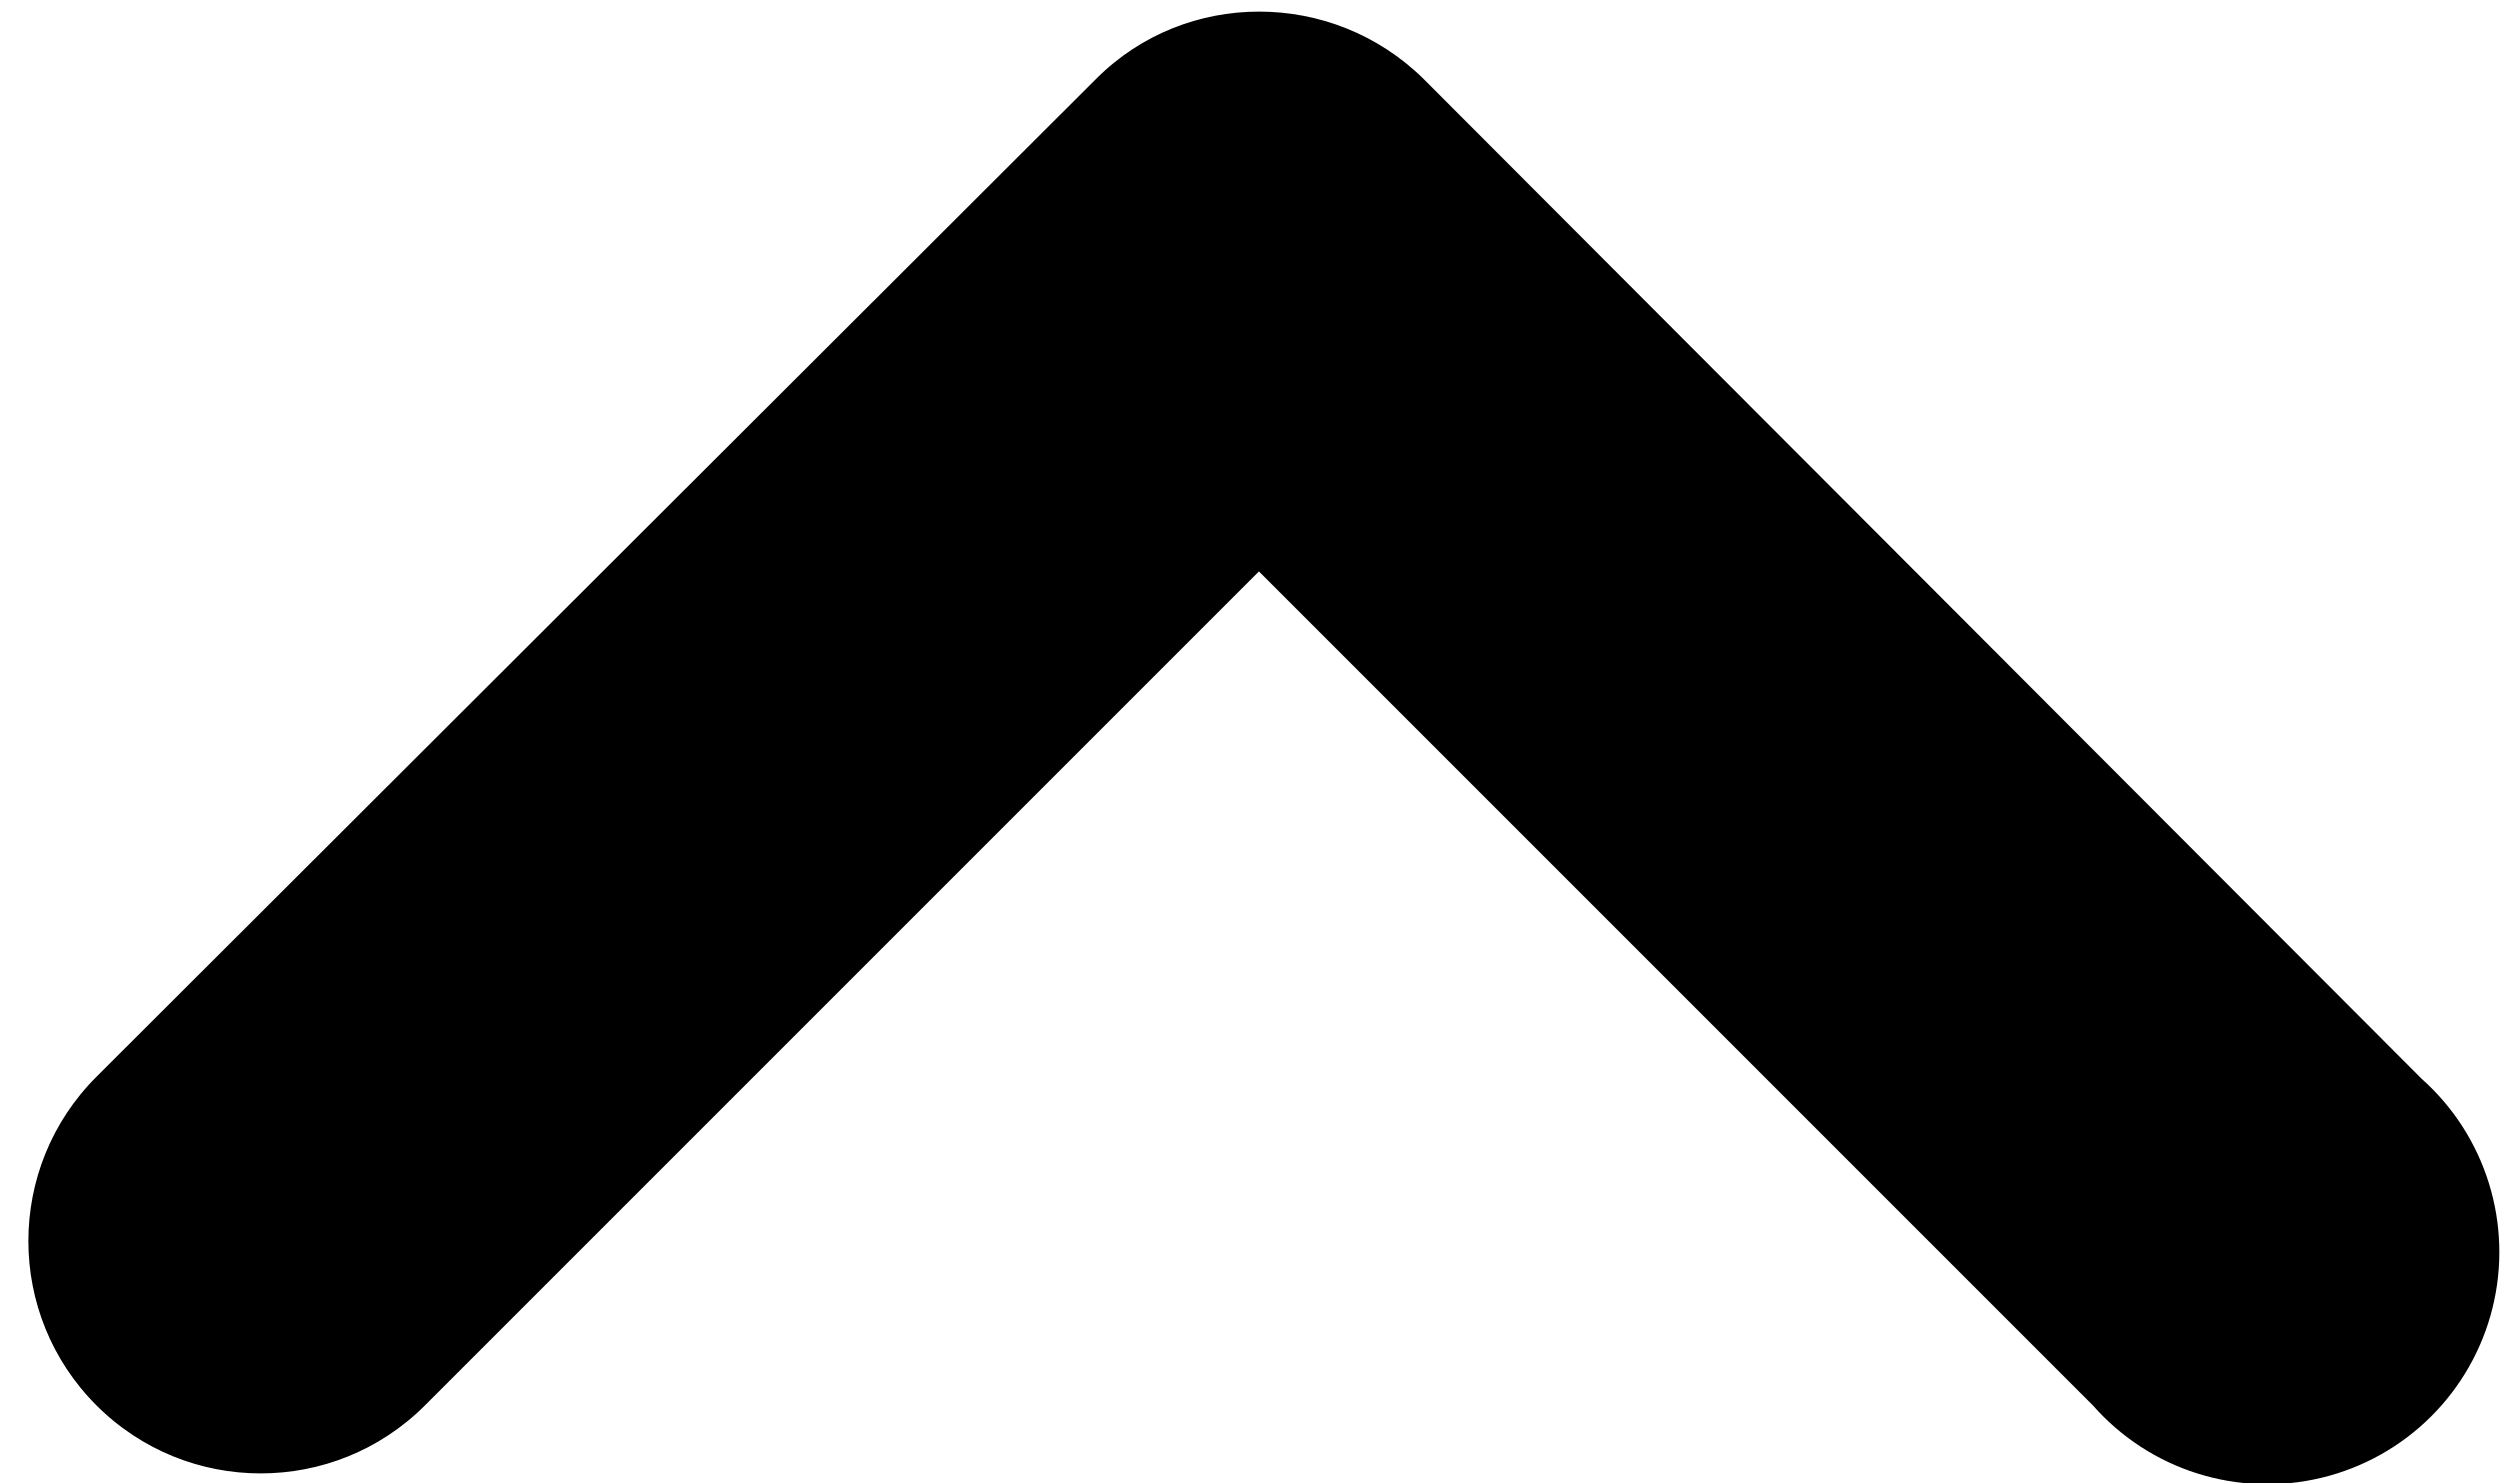
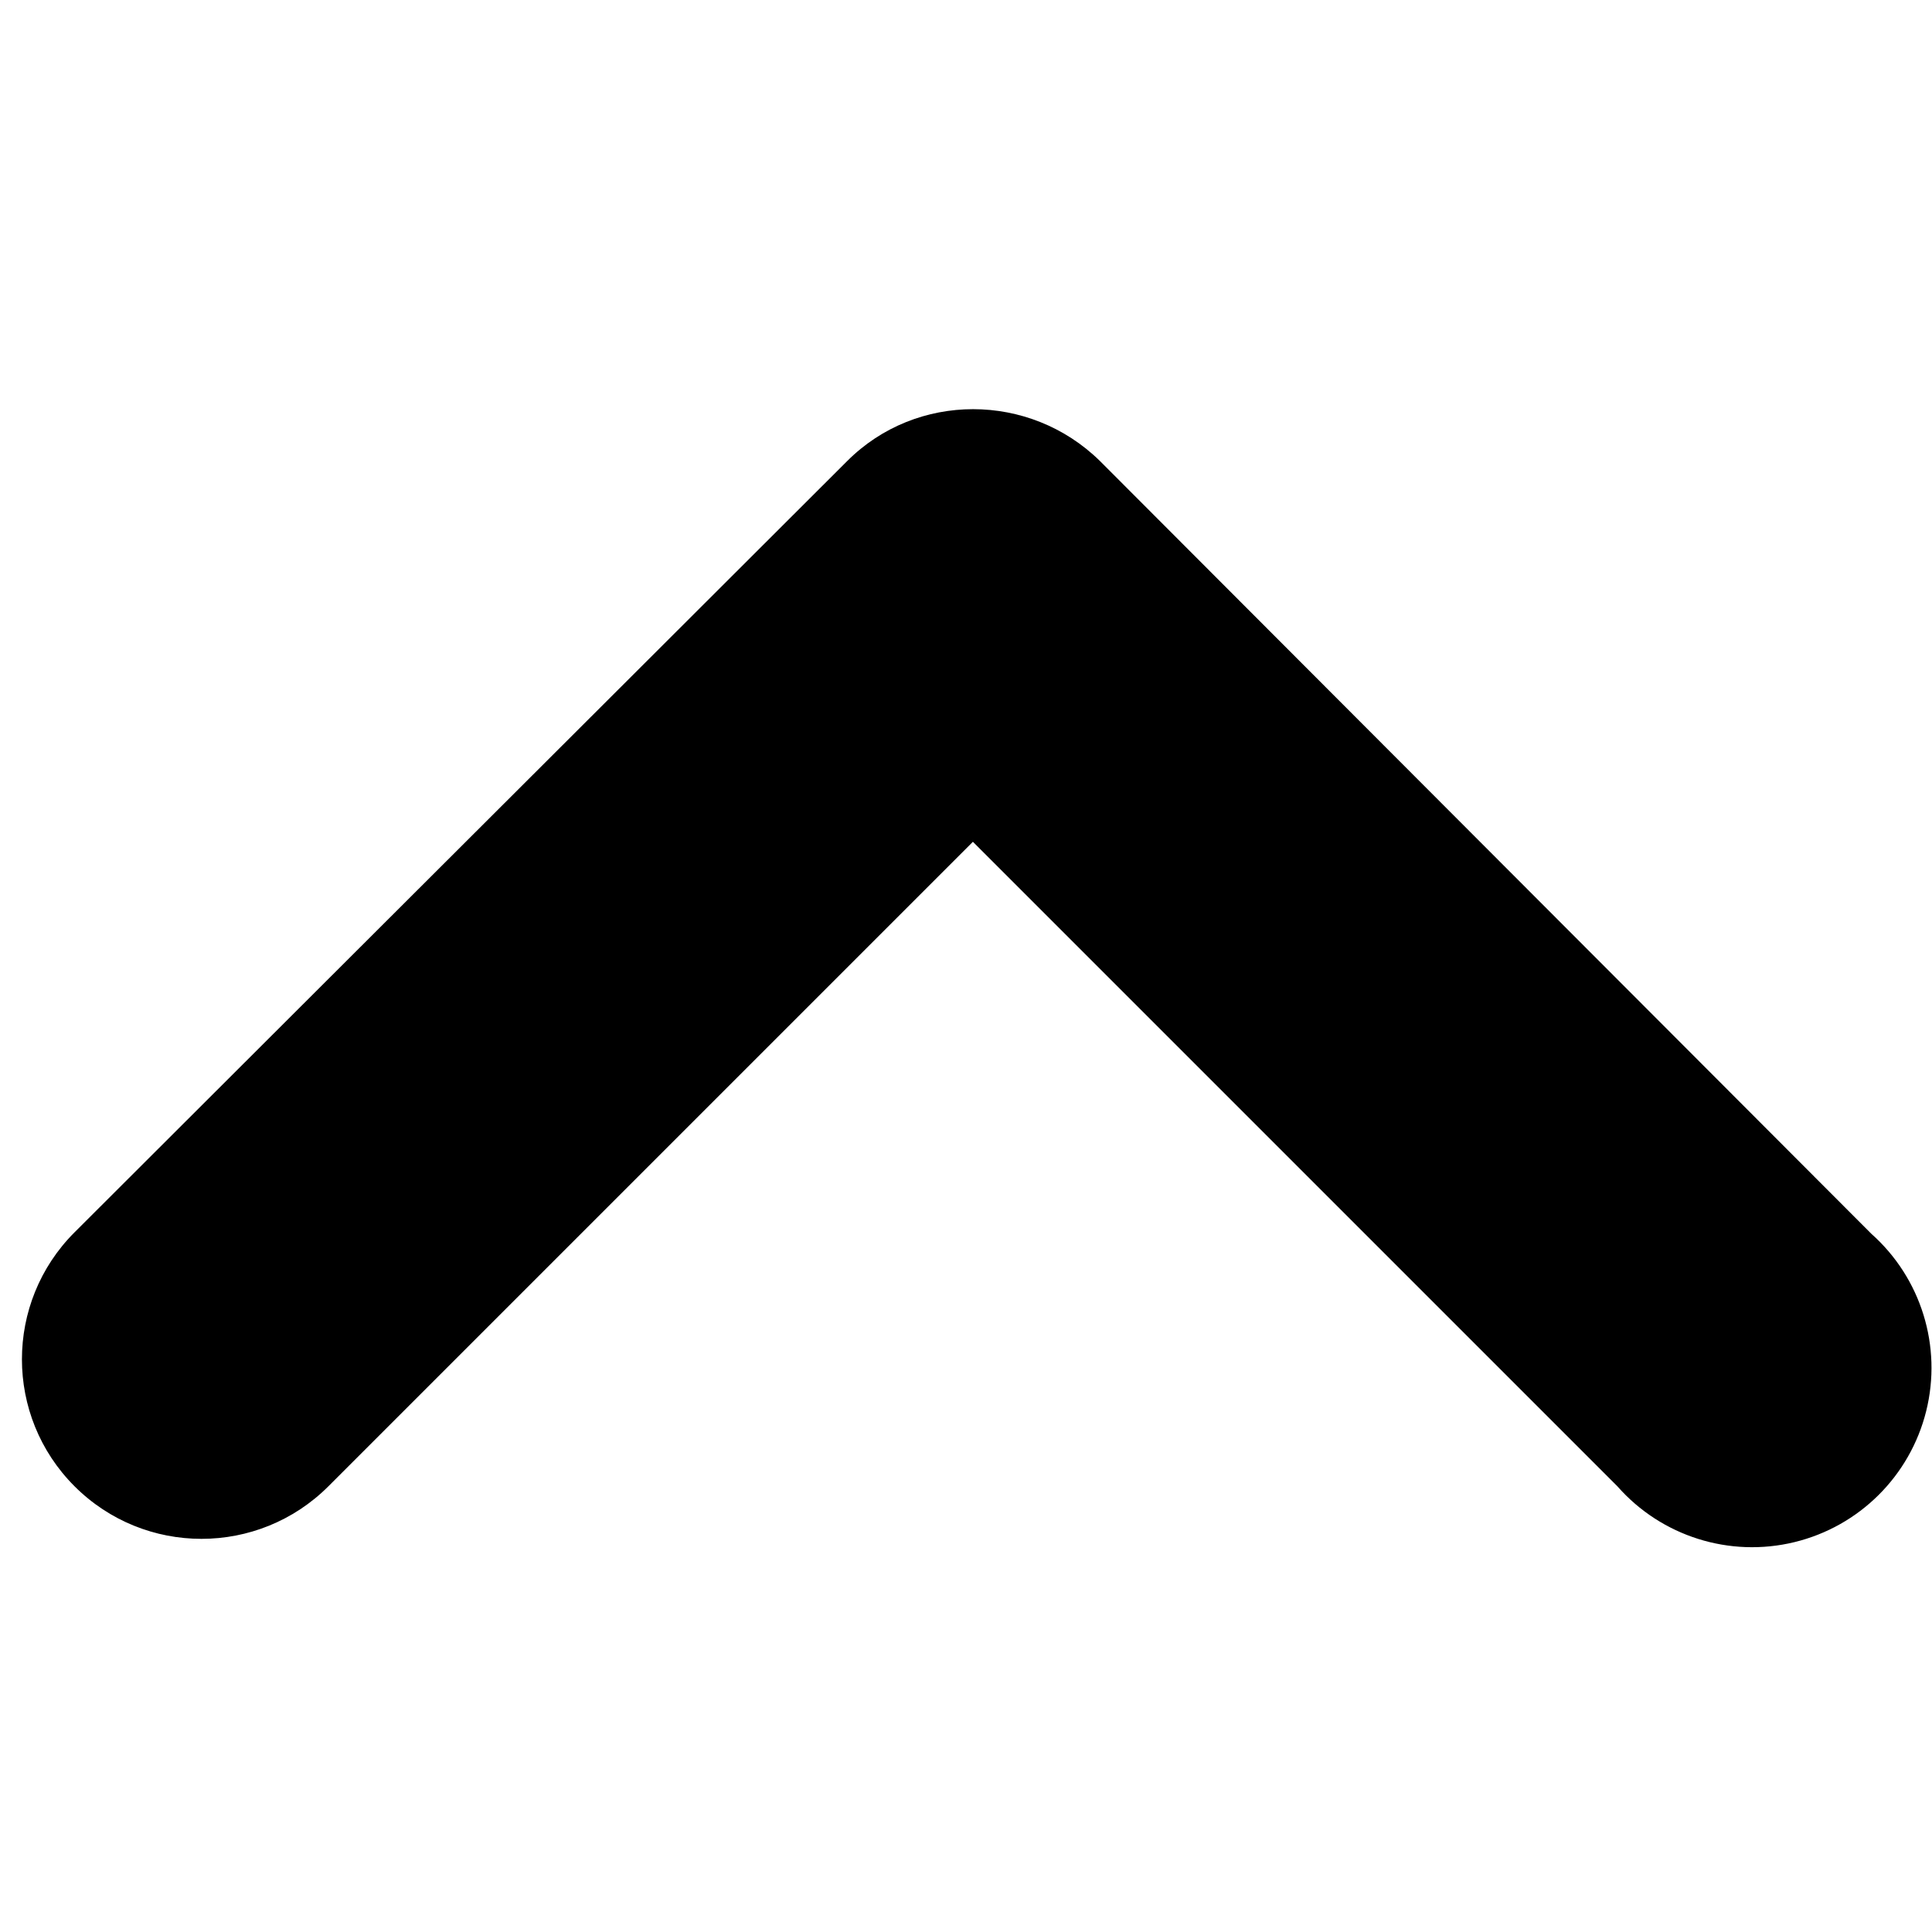
- <svg xmlns="http://www.w3.org/2000/svg" viewBox="0 0 140 83">
-   <path fill-rule="evenodd" d="M70.5 32L23.8 78.7A13 13 0 0 1 5.4 60.3l56-55.9c5-5 13.2-5 18.3 0l55.9 56a13 13 0 1 1-18.4 18.3L70.5 32z" />
+ <svg xmlns="http://www.w3.org/2000/svg" viewBox="0 0 140 140">
+   <path fill-rule="evenodd" d="M70.5 61l-46.7 46.7A13 13 0 0 1 5.4 89.3l56-55.9c5-5 13.2-5 18.3 0l55.9 56a13 13 0 1 1-18.4 18.3L70.5 61z" />
</svg>
